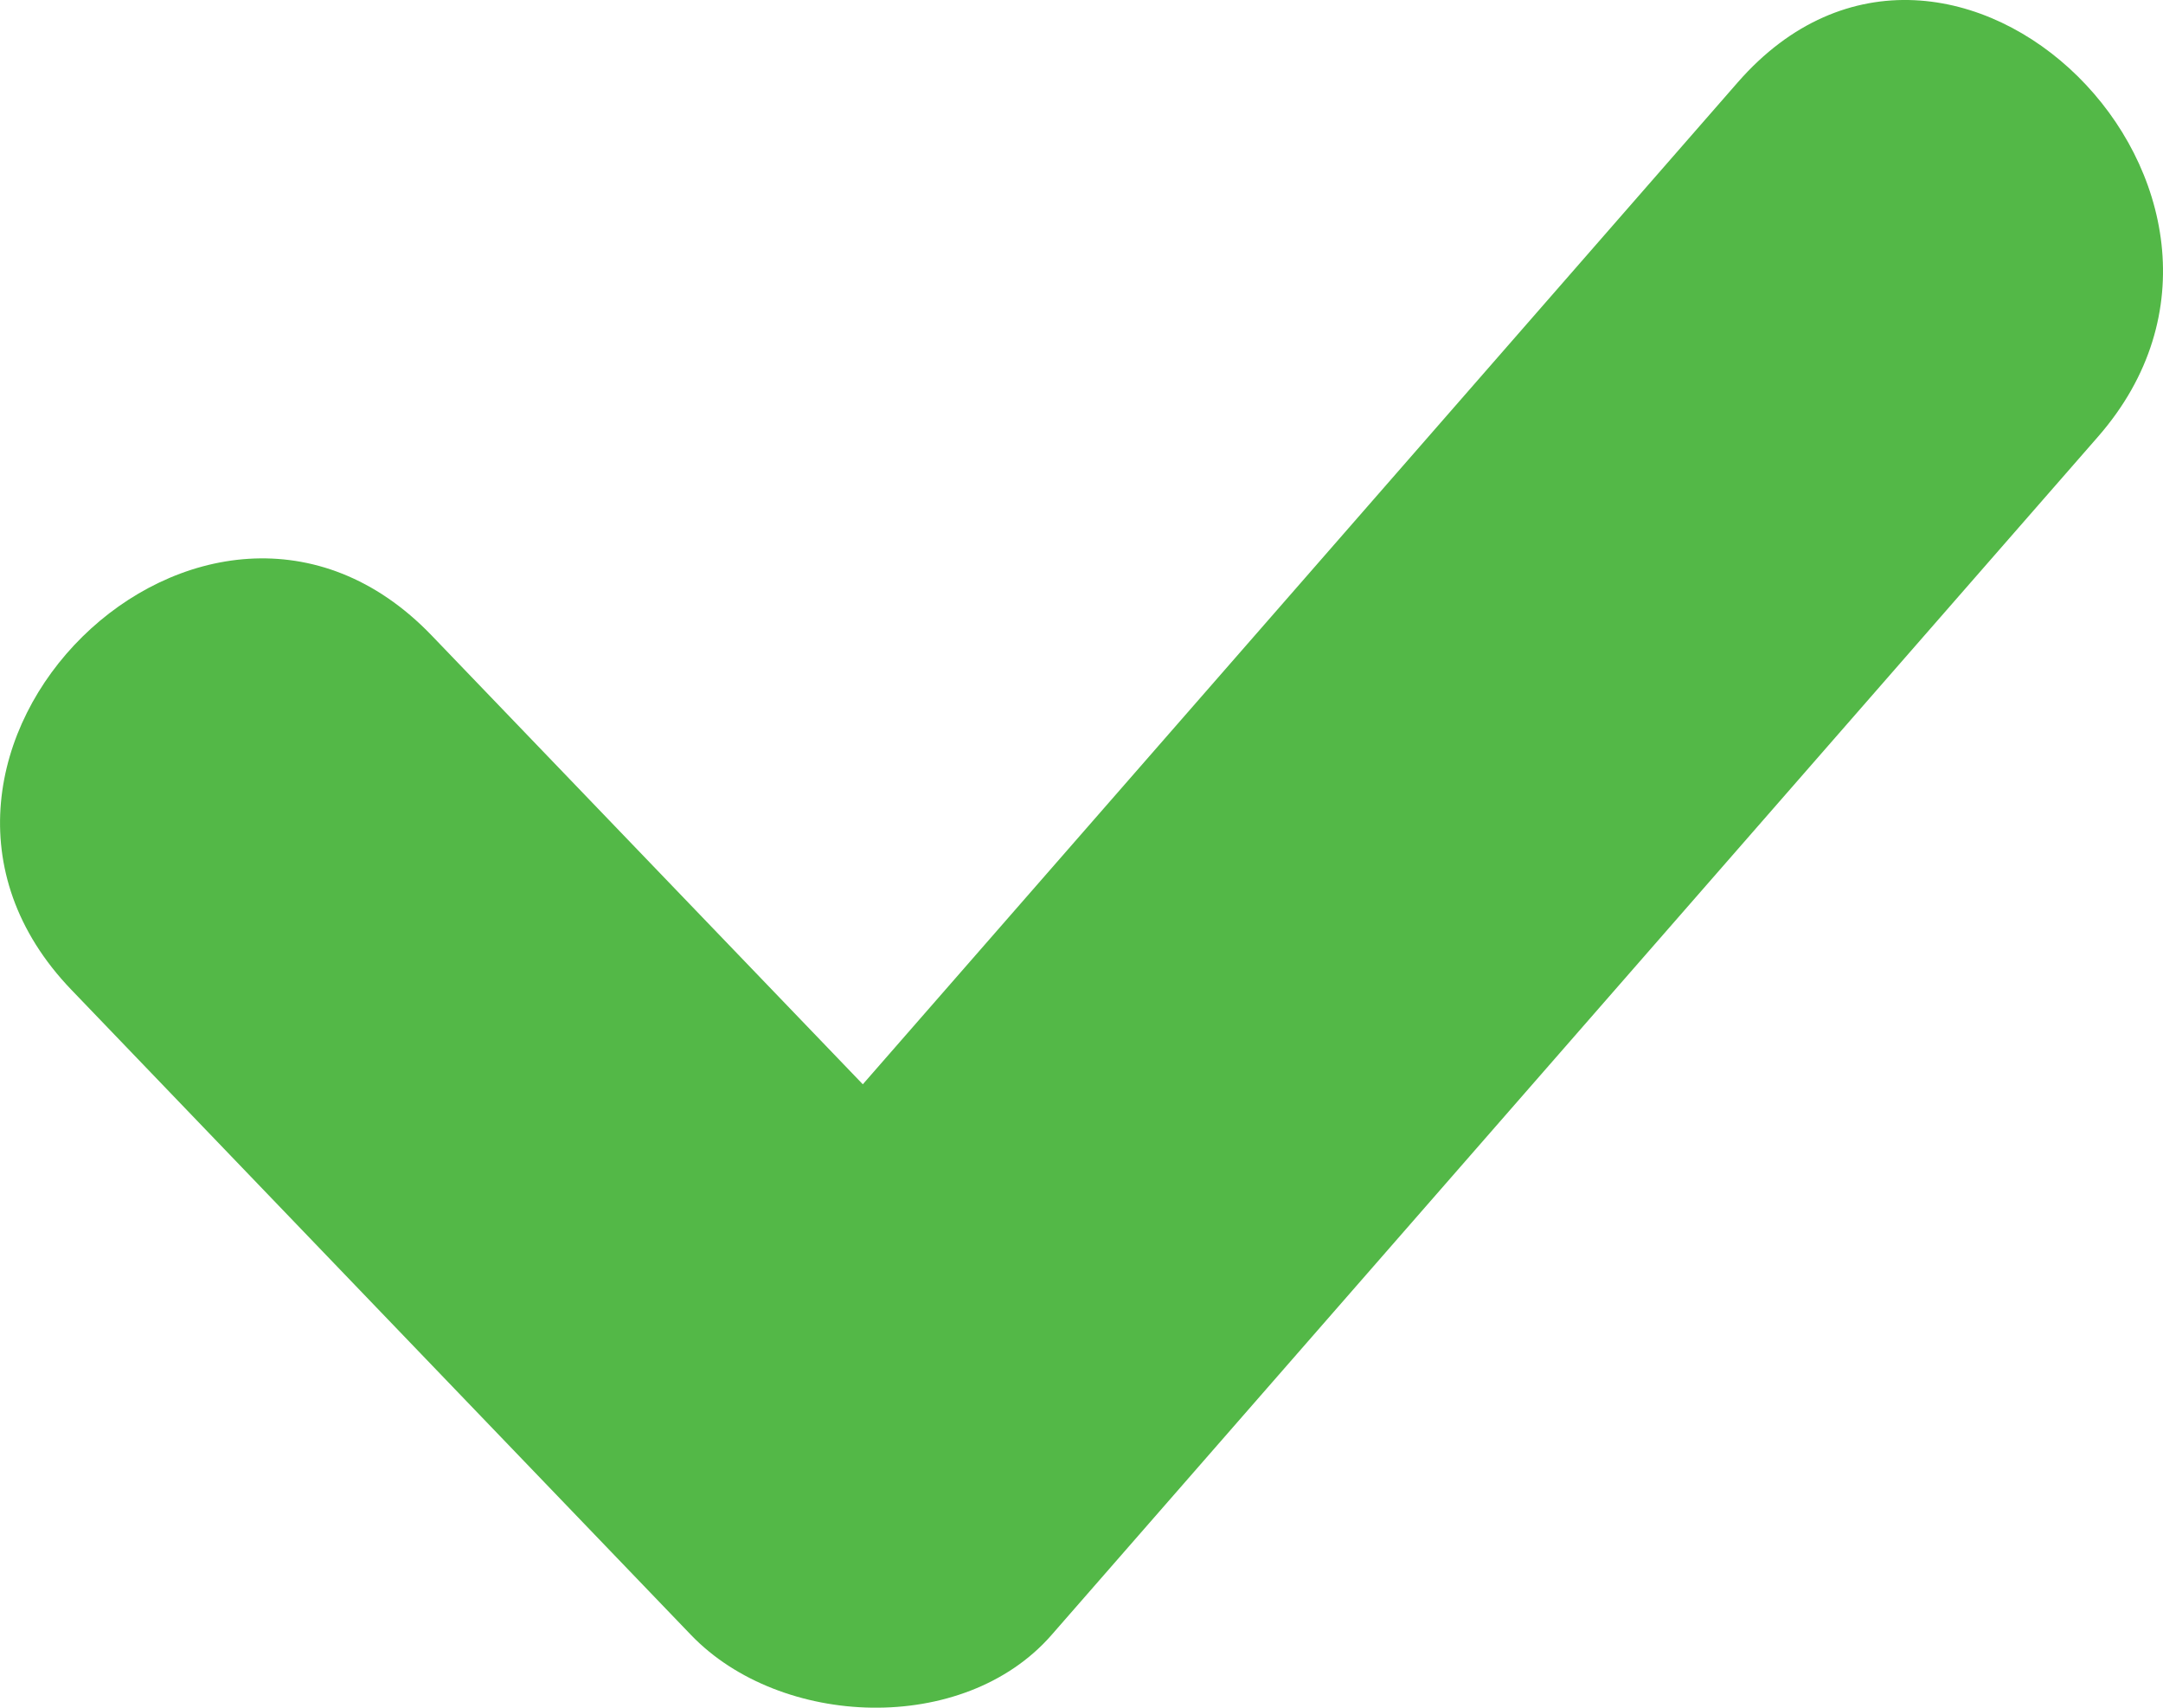
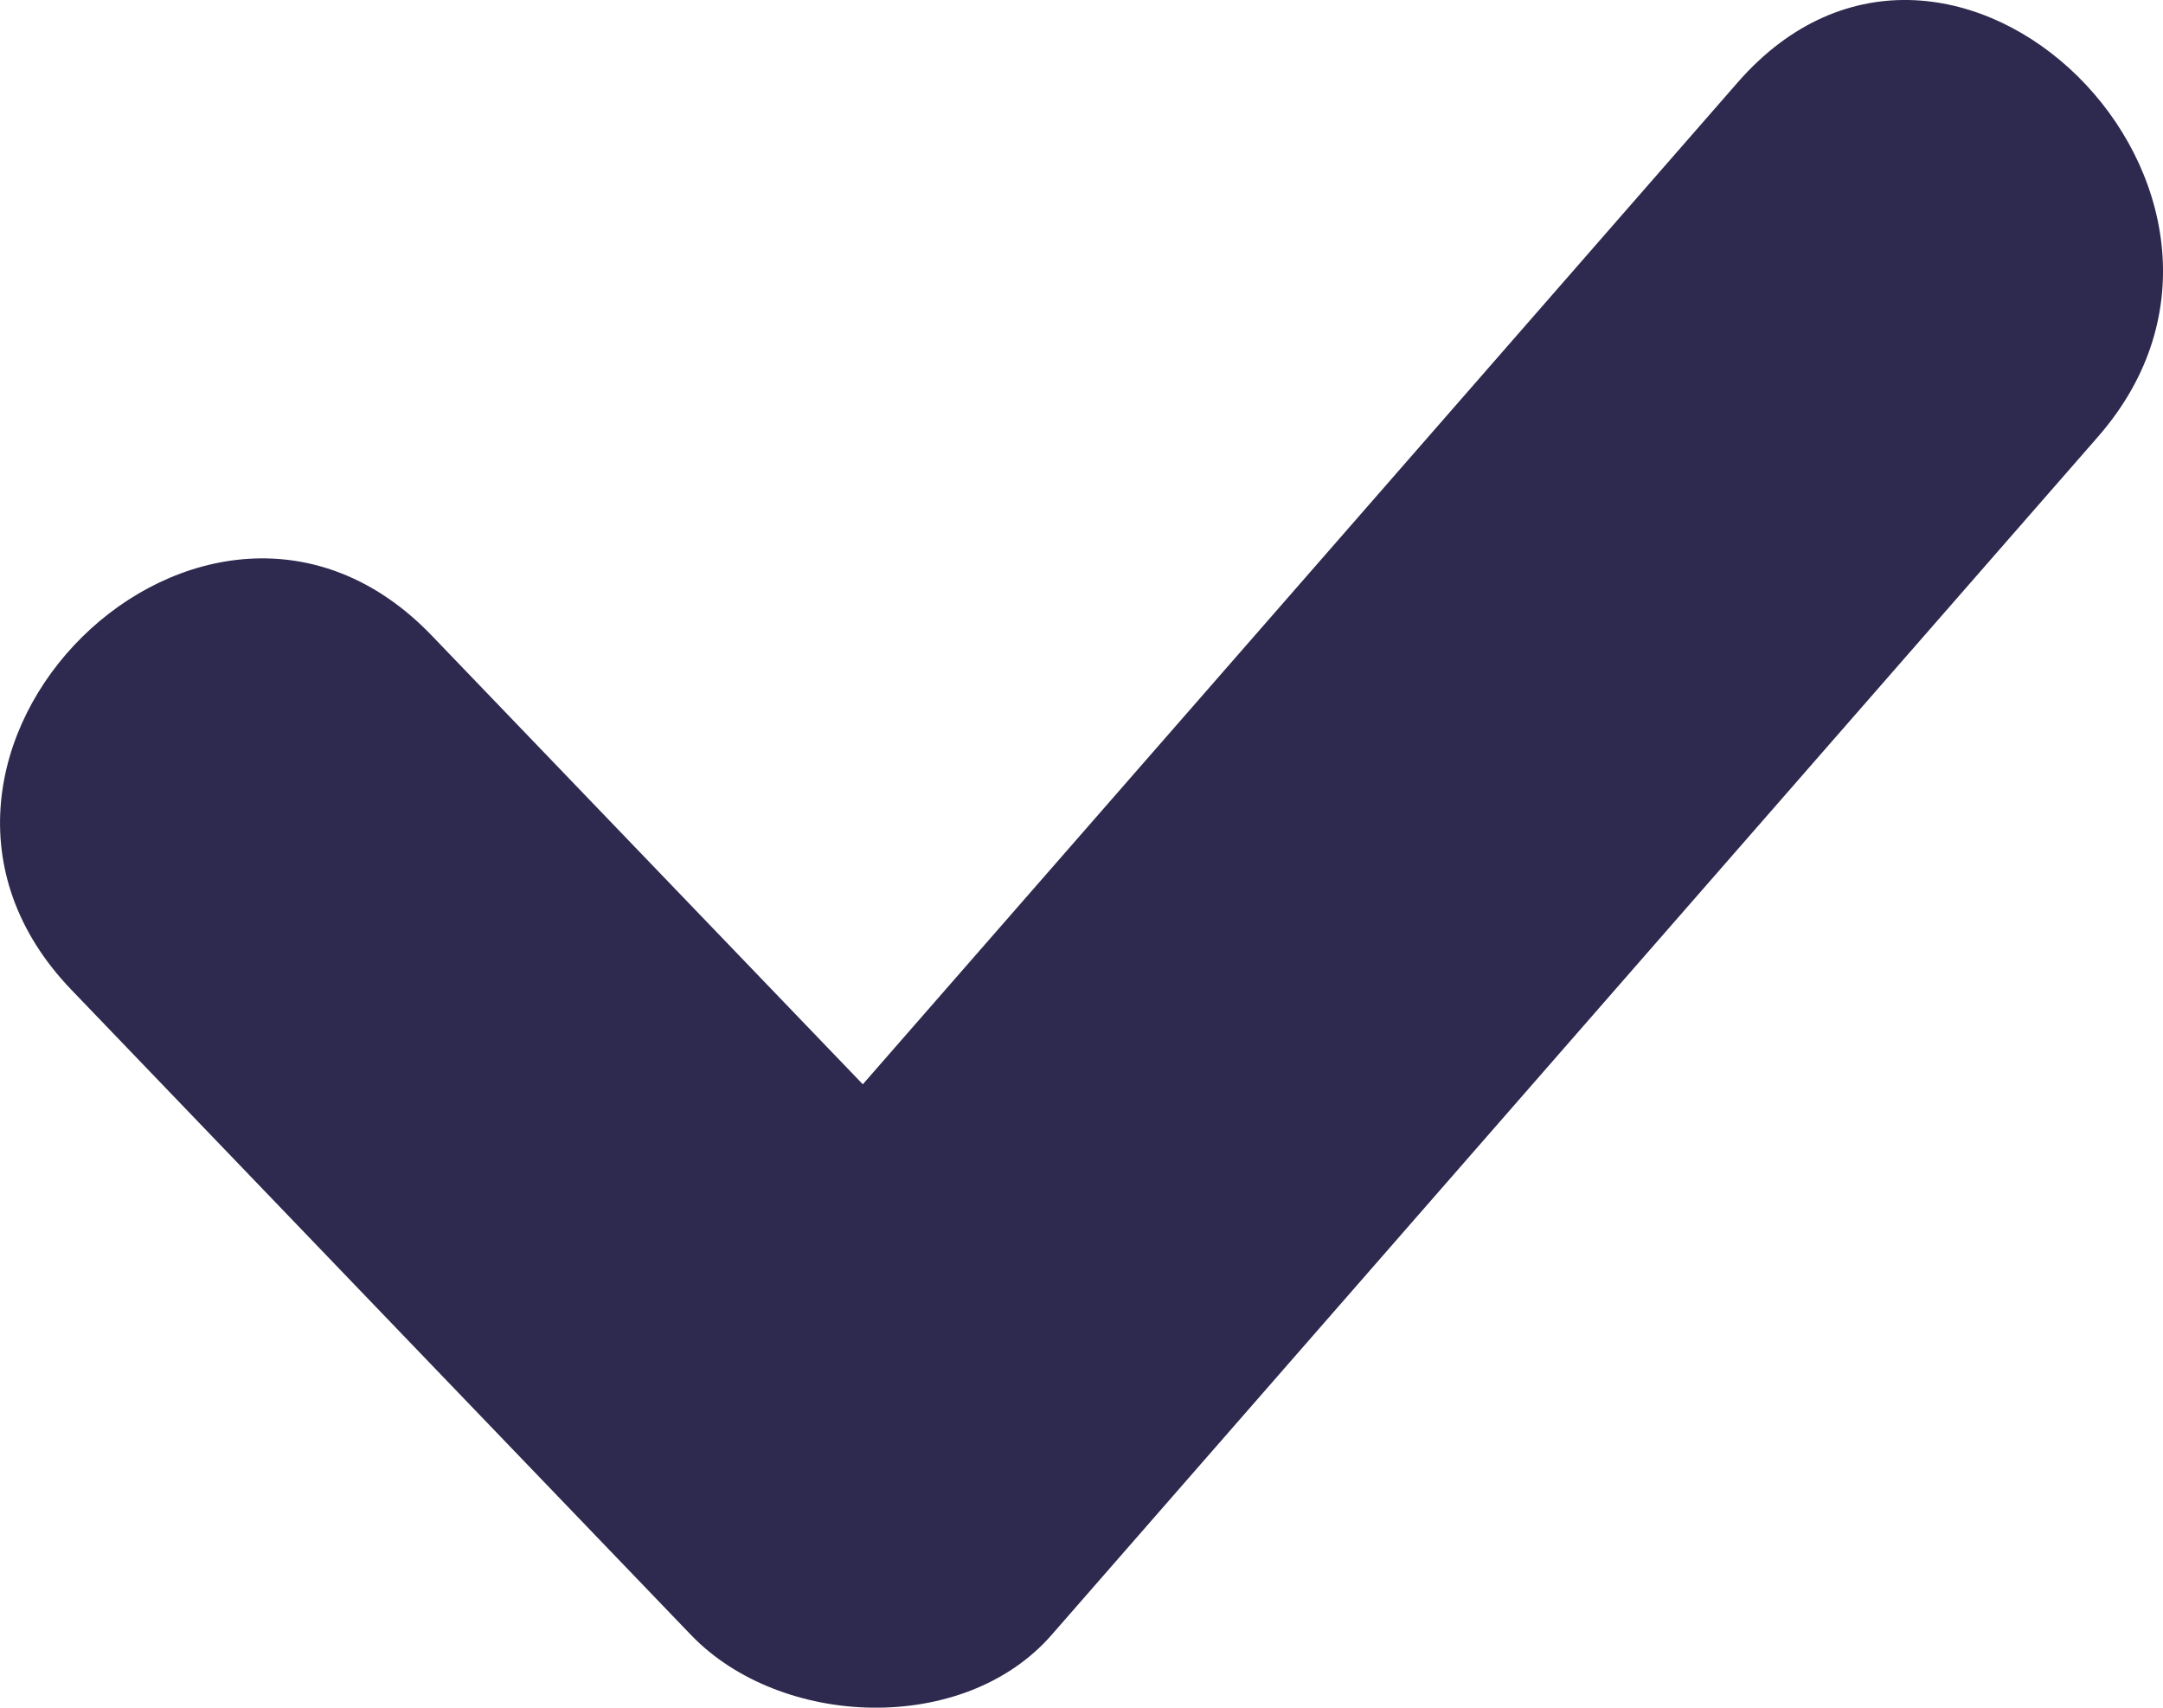
<svg xmlns="http://www.w3.org/2000/svg" width="19" height="15" viewBox="0 0 19 15">
-   <path fill="#53B847" fill-rule="evenodd" d="M730.071,2120.362 C730.856,2121.178 732.463,2121.246 733.236,2120.362 C736.3,2116.853 739.365,2113.345 742.429,2109.836 C744.297,2107.698 741.144,2104.572 739.264,2106.724 C736.703,2109.658 734.141,2112.591 731.579,2115.524 C730.316,2114.21 729.054,2112.896 727.792,2111.582 C725.81,2109.519 722.649,2112.635 724.627,2114.694 C726.441,2116.584 728.256,2118.472 730.071,2120.362" transform="translate(-724 -2106)" />
+   <path fill="#2E294E" fill-rule="evenodd" d="M730.071,2120.362 C730.856,2121.178 732.463,2121.246 733.236,2120.362 C736.3,2116.853 739.365,2113.345 742.429,2109.836 C744.297,2107.698 741.144,2104.572 739.264,2106.724 C736.703,2109.658 734.141,2112.591 731.579,2115.524 C730.316,2114.21 729.054,2112.896 727.792,2111.582 C725.81,2109.519 722.649,2112.635 724.627,2114.694 C726.441,2116.584 728.256,2118.472 730.071,2120.362" transform="translate(-724 -2106)" />
</svg>
